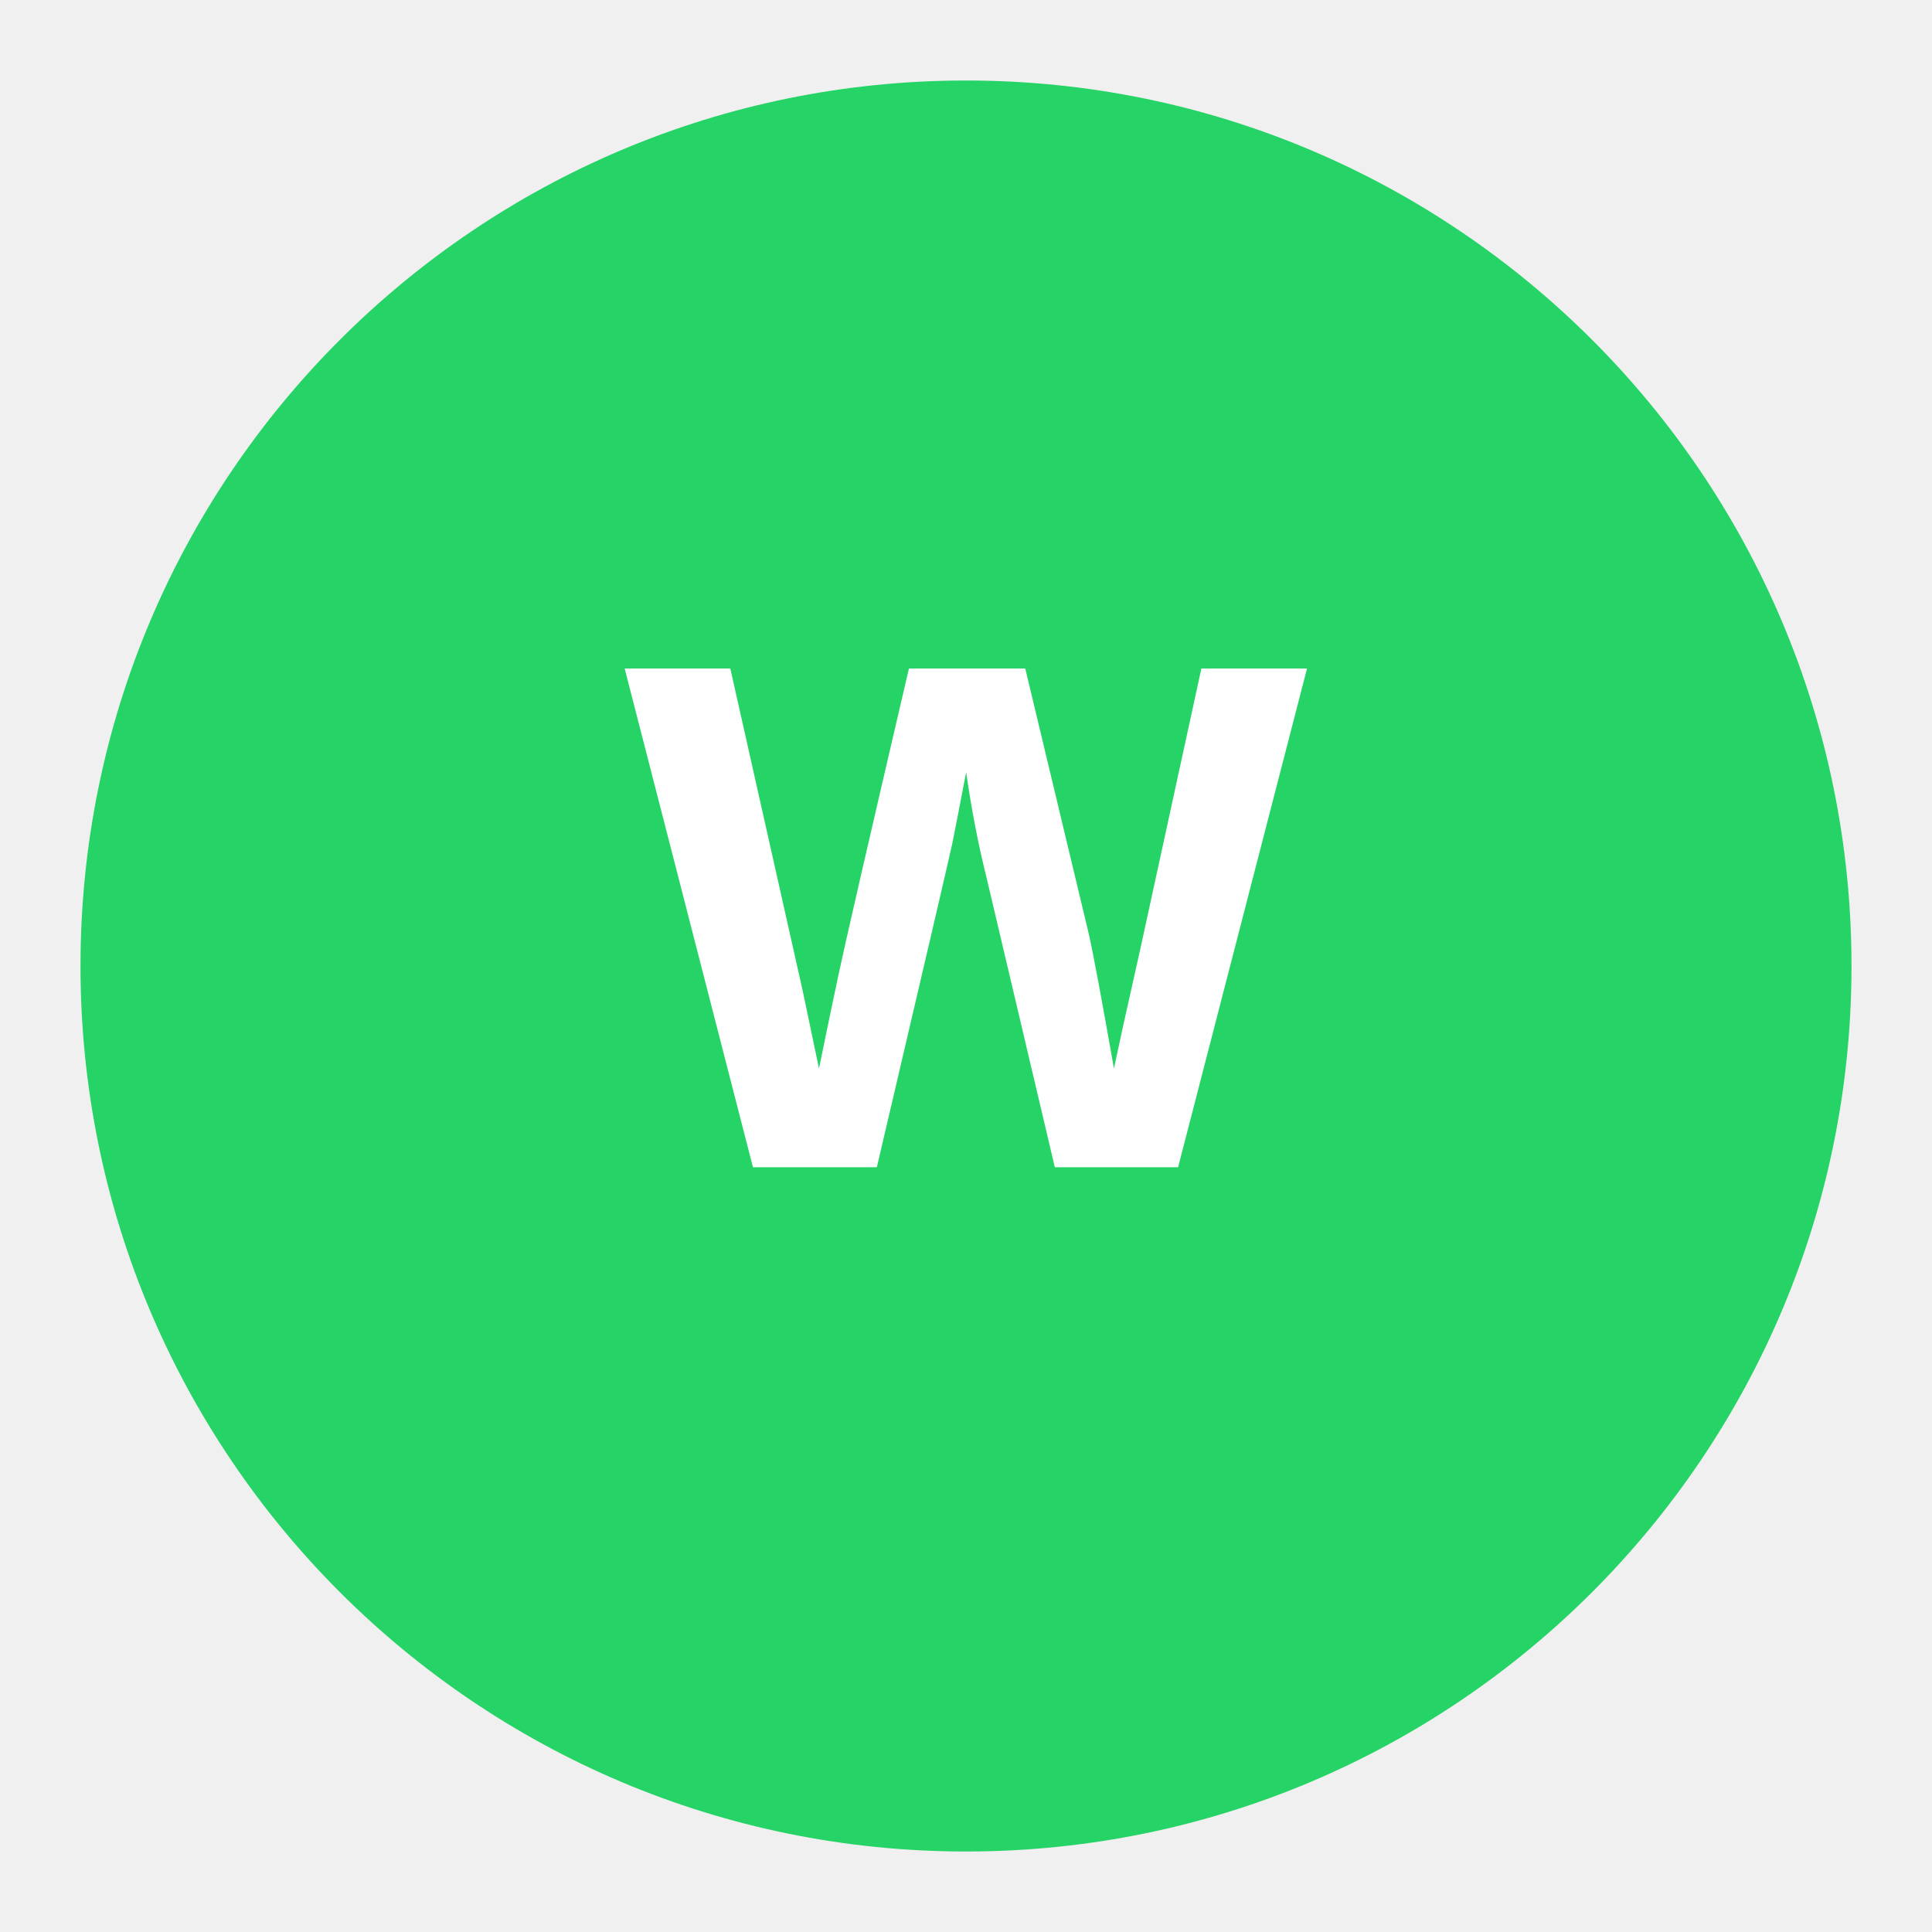
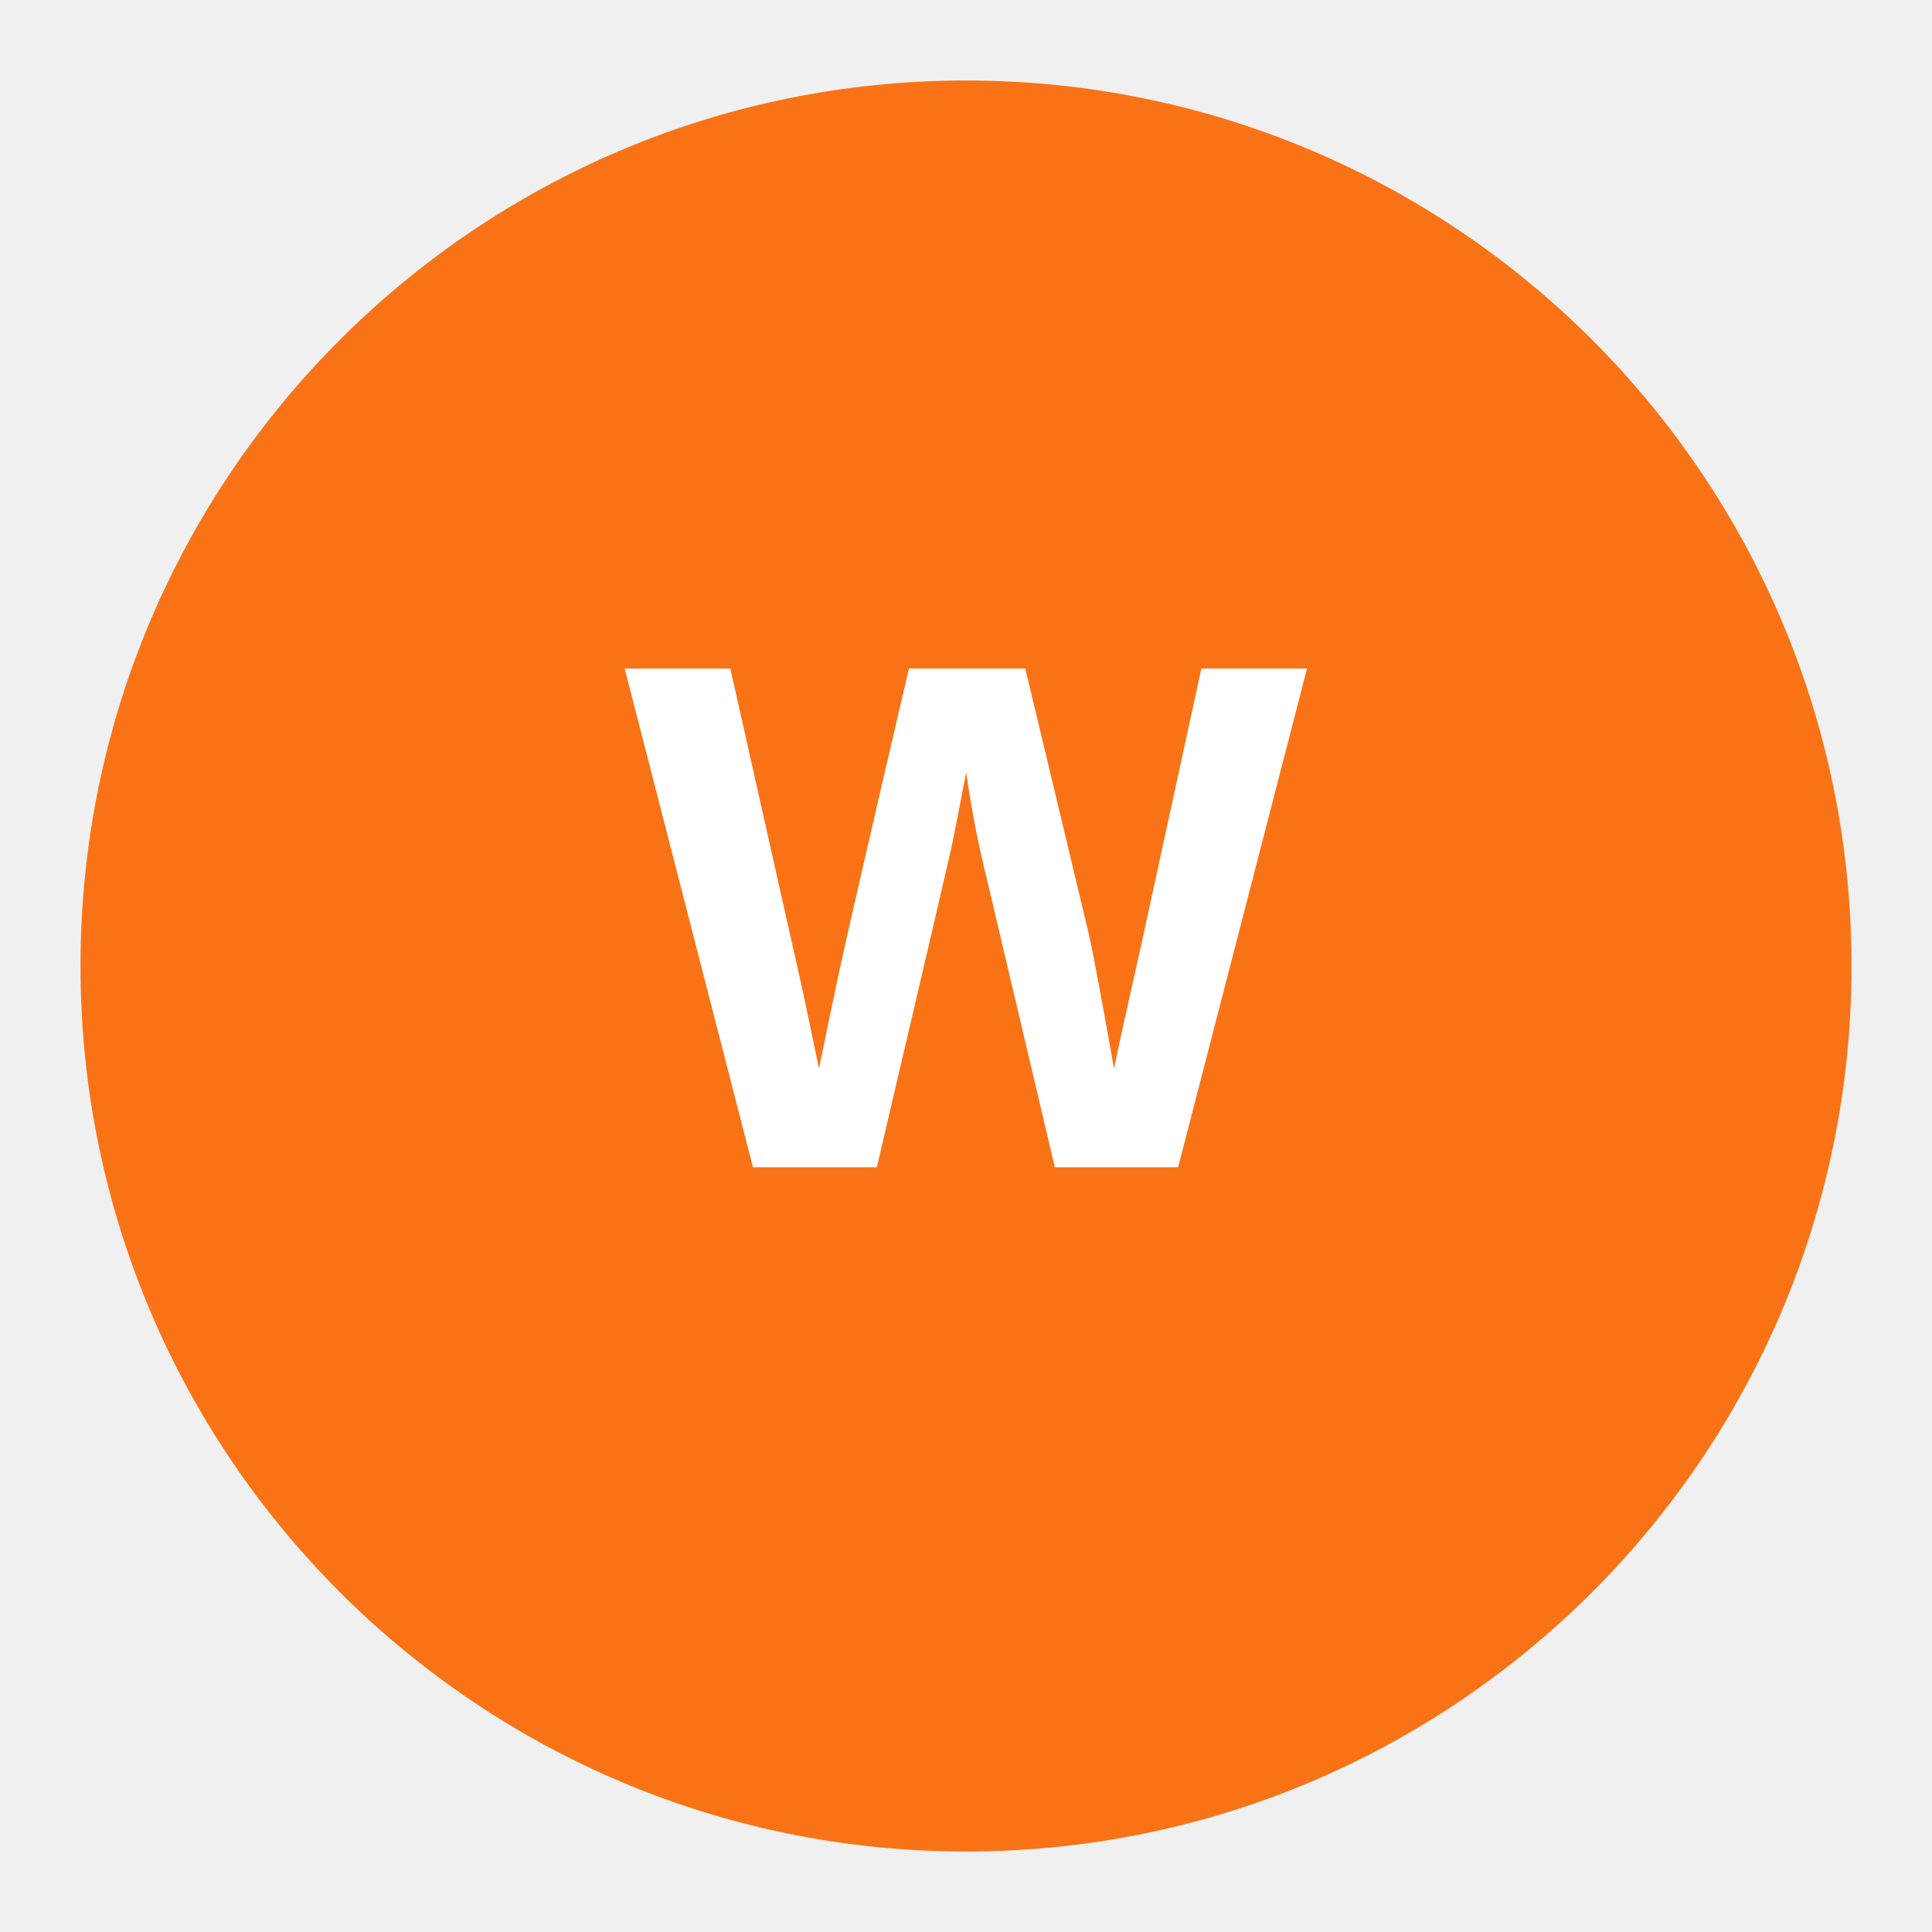
<svg xmlns="http://www.w3.org/2000/svg" viewBox="0 0 48 48">
-   <circle cx="24" cy="24" r="22" fill="#25D366" />
+   <circle cx="24" cy="24" r="22" fill="#F97316" />
  <text x="24" y="29" font-family="Arial, sans-serif" font-size="18" font-weight="bold" fill="white" text-anchor="middle">W</text>
</svg>
